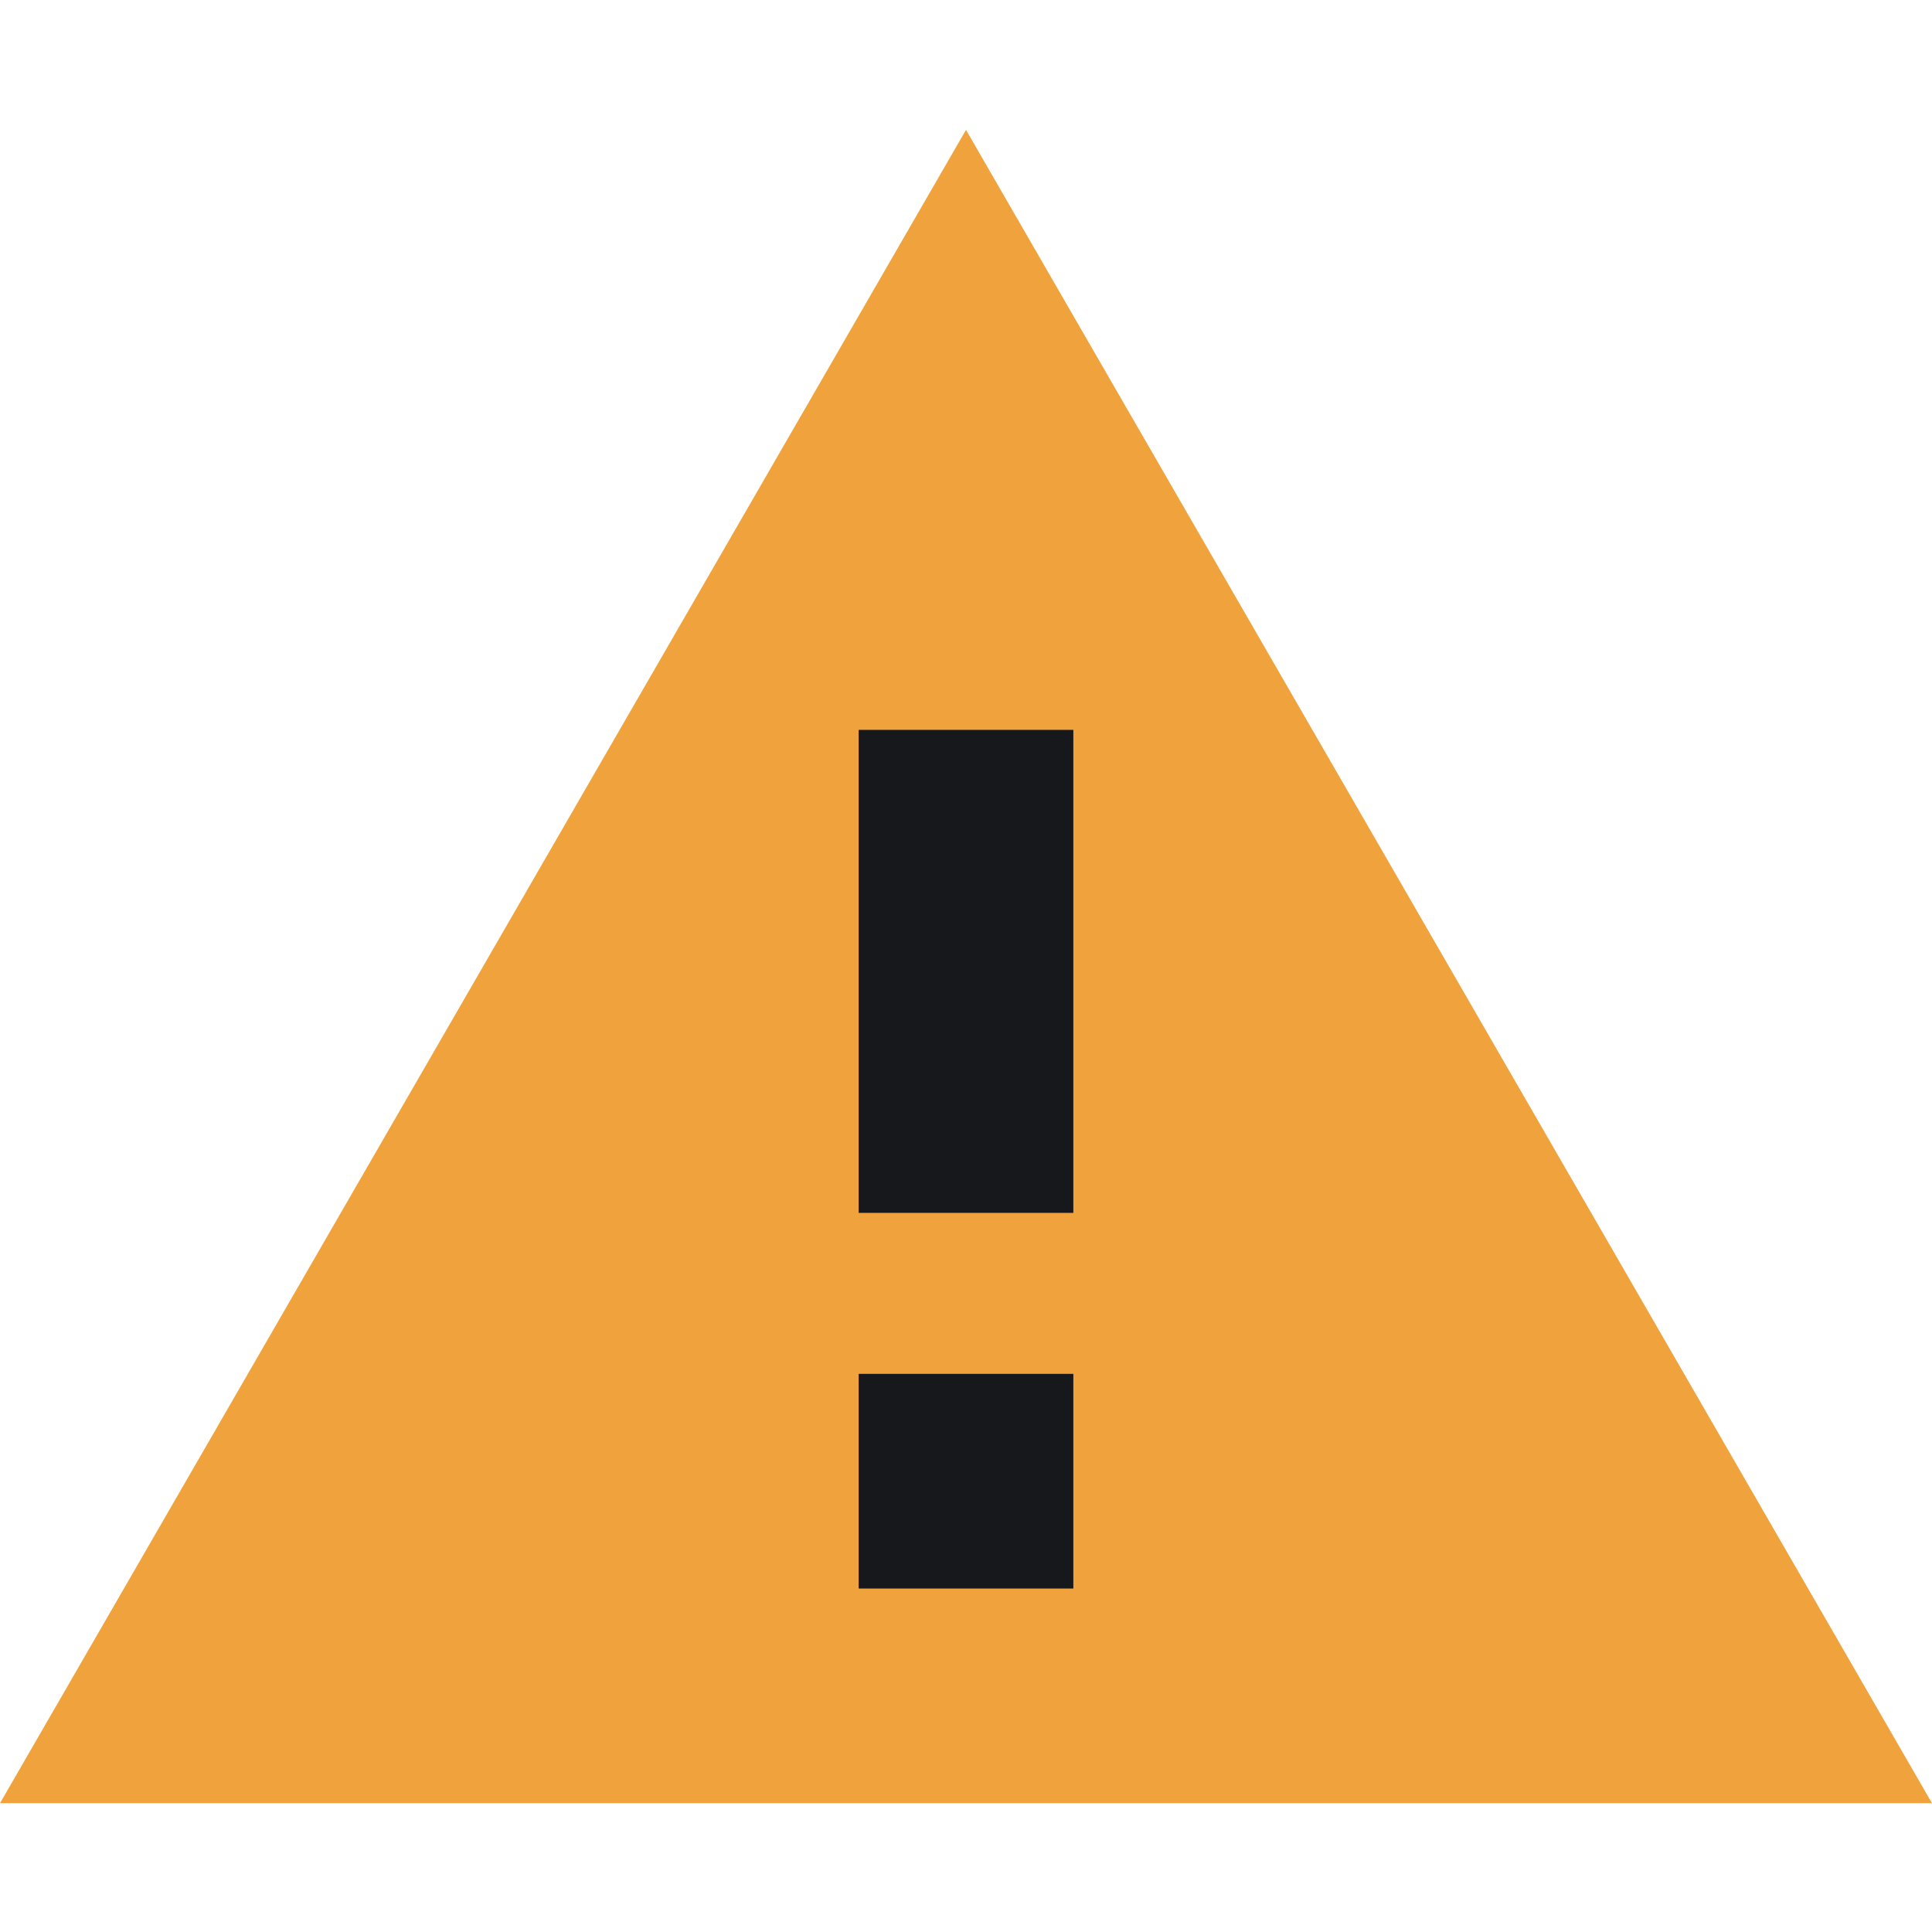
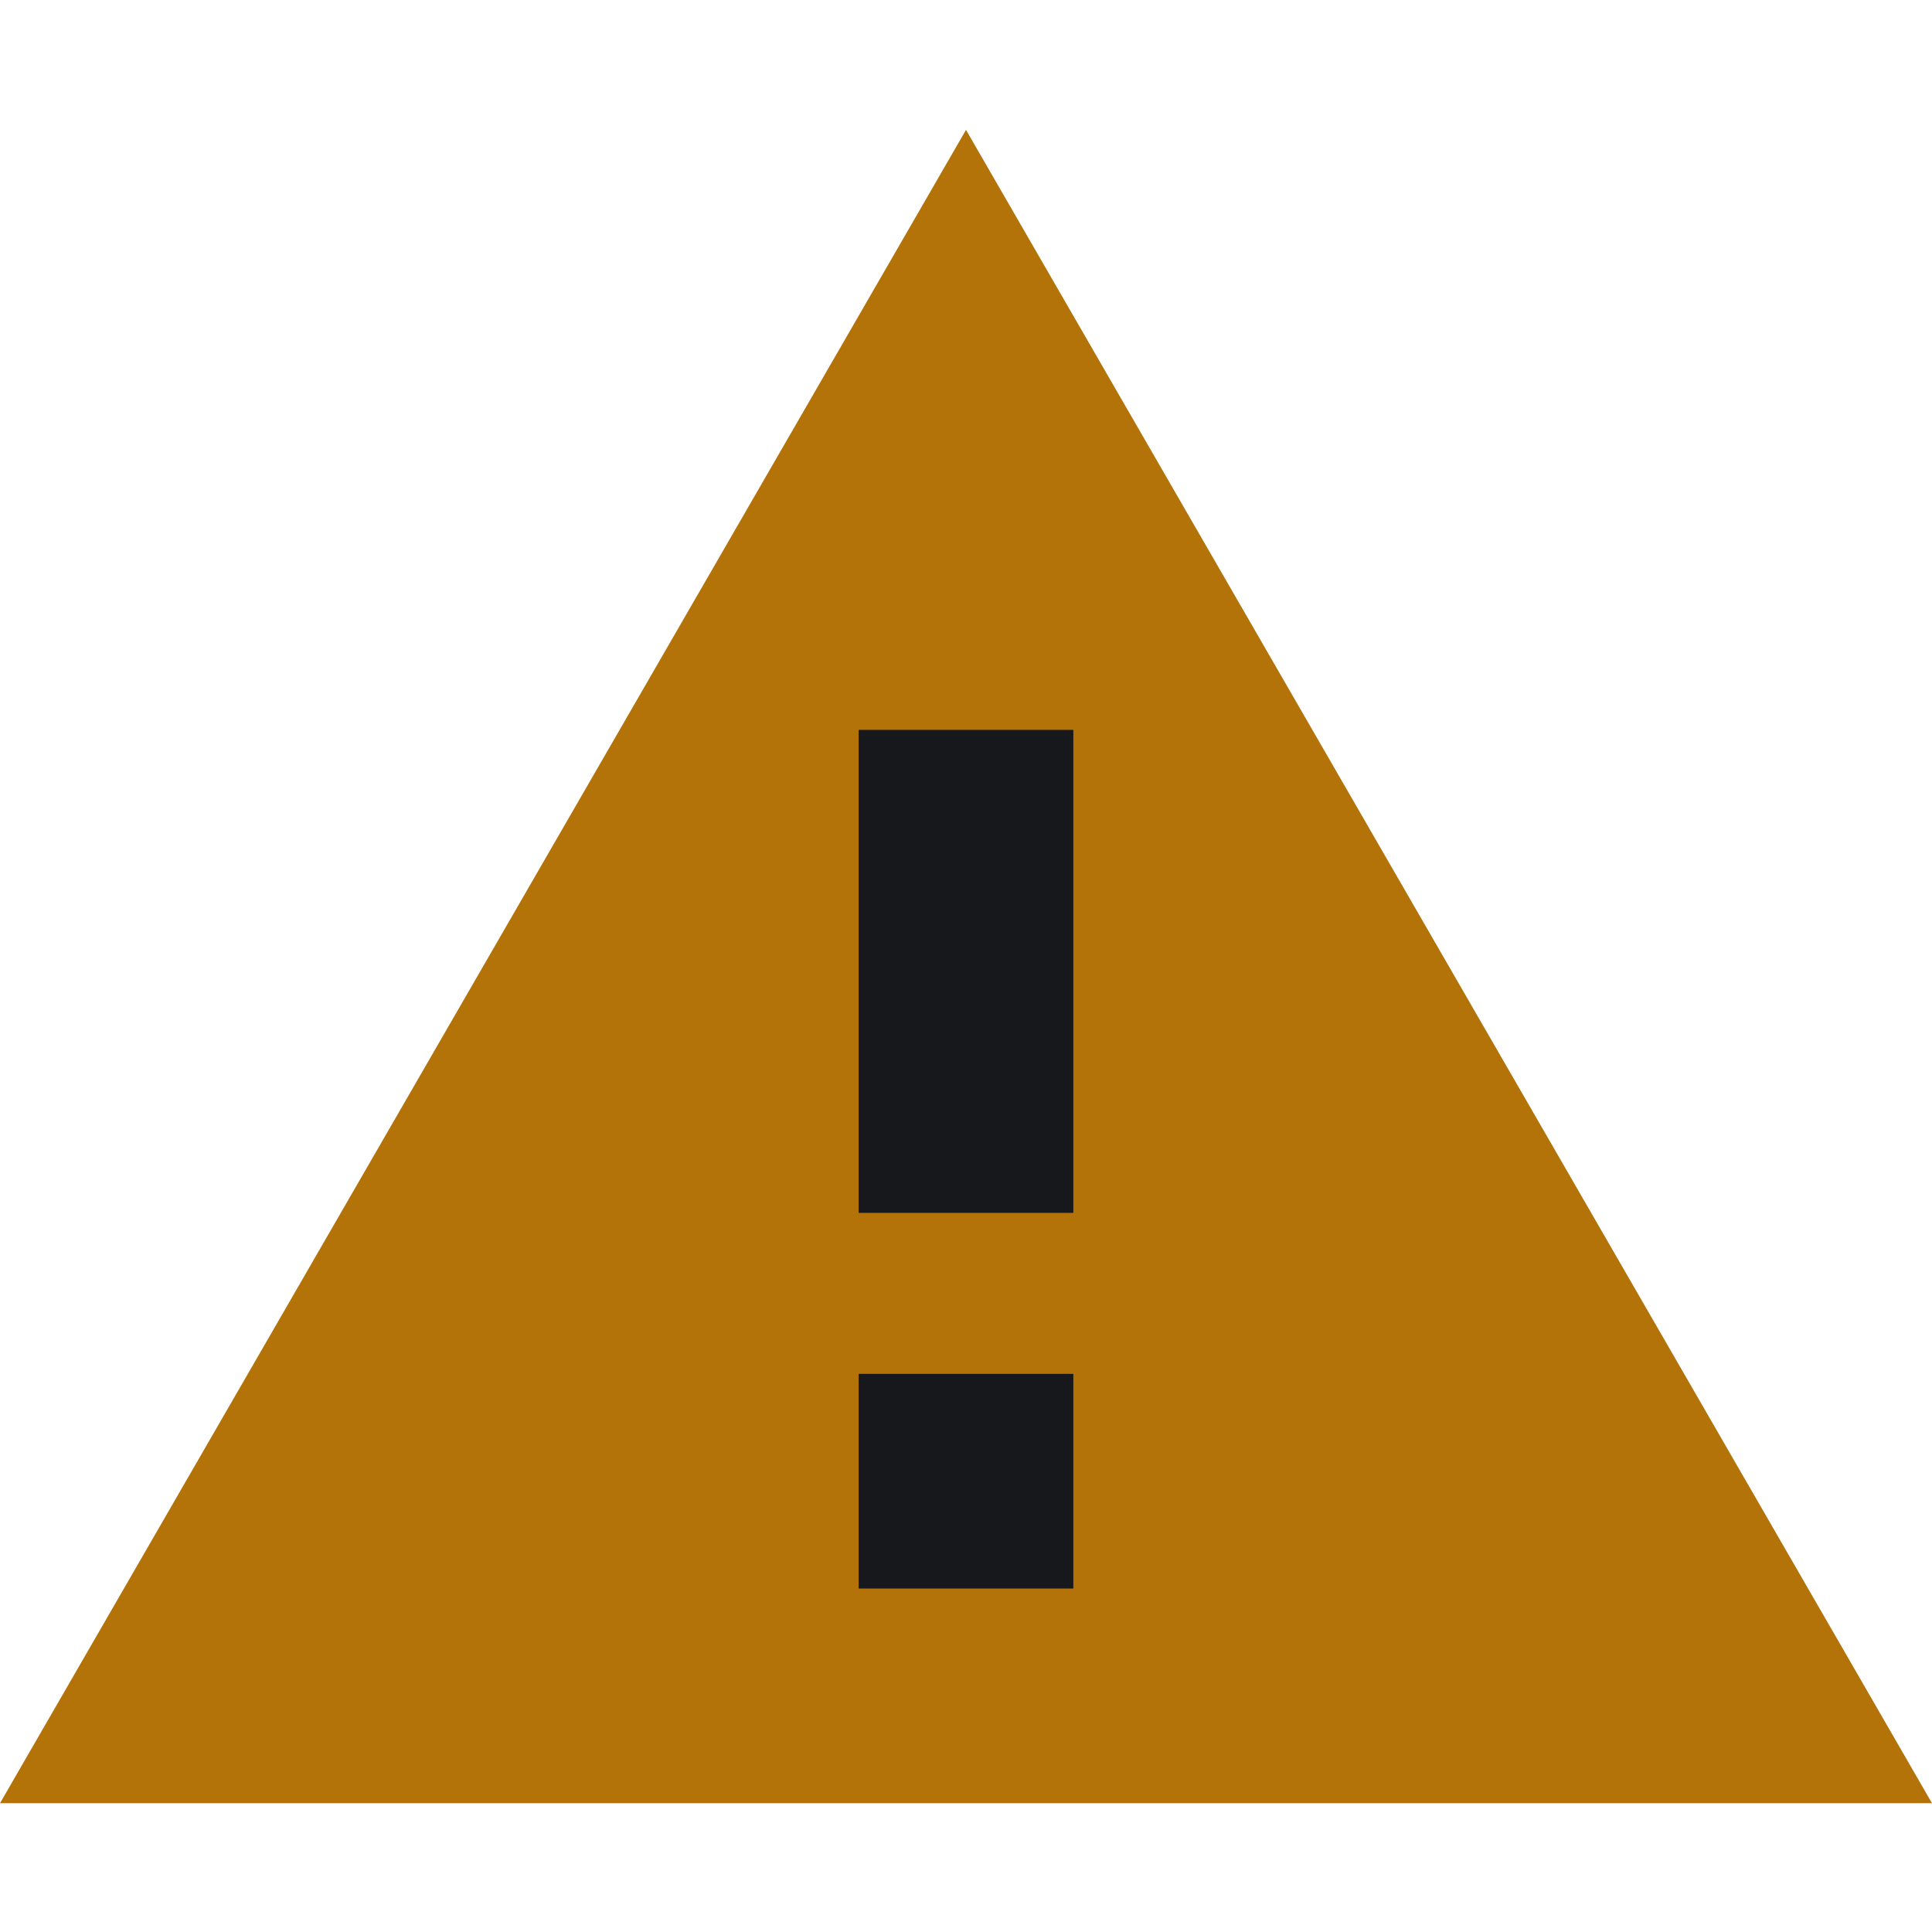
<svg xmlns="http://www.w3.org/2000/svg" viewBox="-1 -1 18 18" width="72" height="72" role="img" aria-label="Warning">
-   <path fill="#f0a33c" d="M8 0.21L17 15.8H-1Z" />
+   <path fill="#b47308" d="M8 0.21L17 15.8H-1Z" />
  <path fill="#17181b" d="M7 5.8H9V10.3H7ZM7 11.8H9V13.8H7Z" />
</svg>
